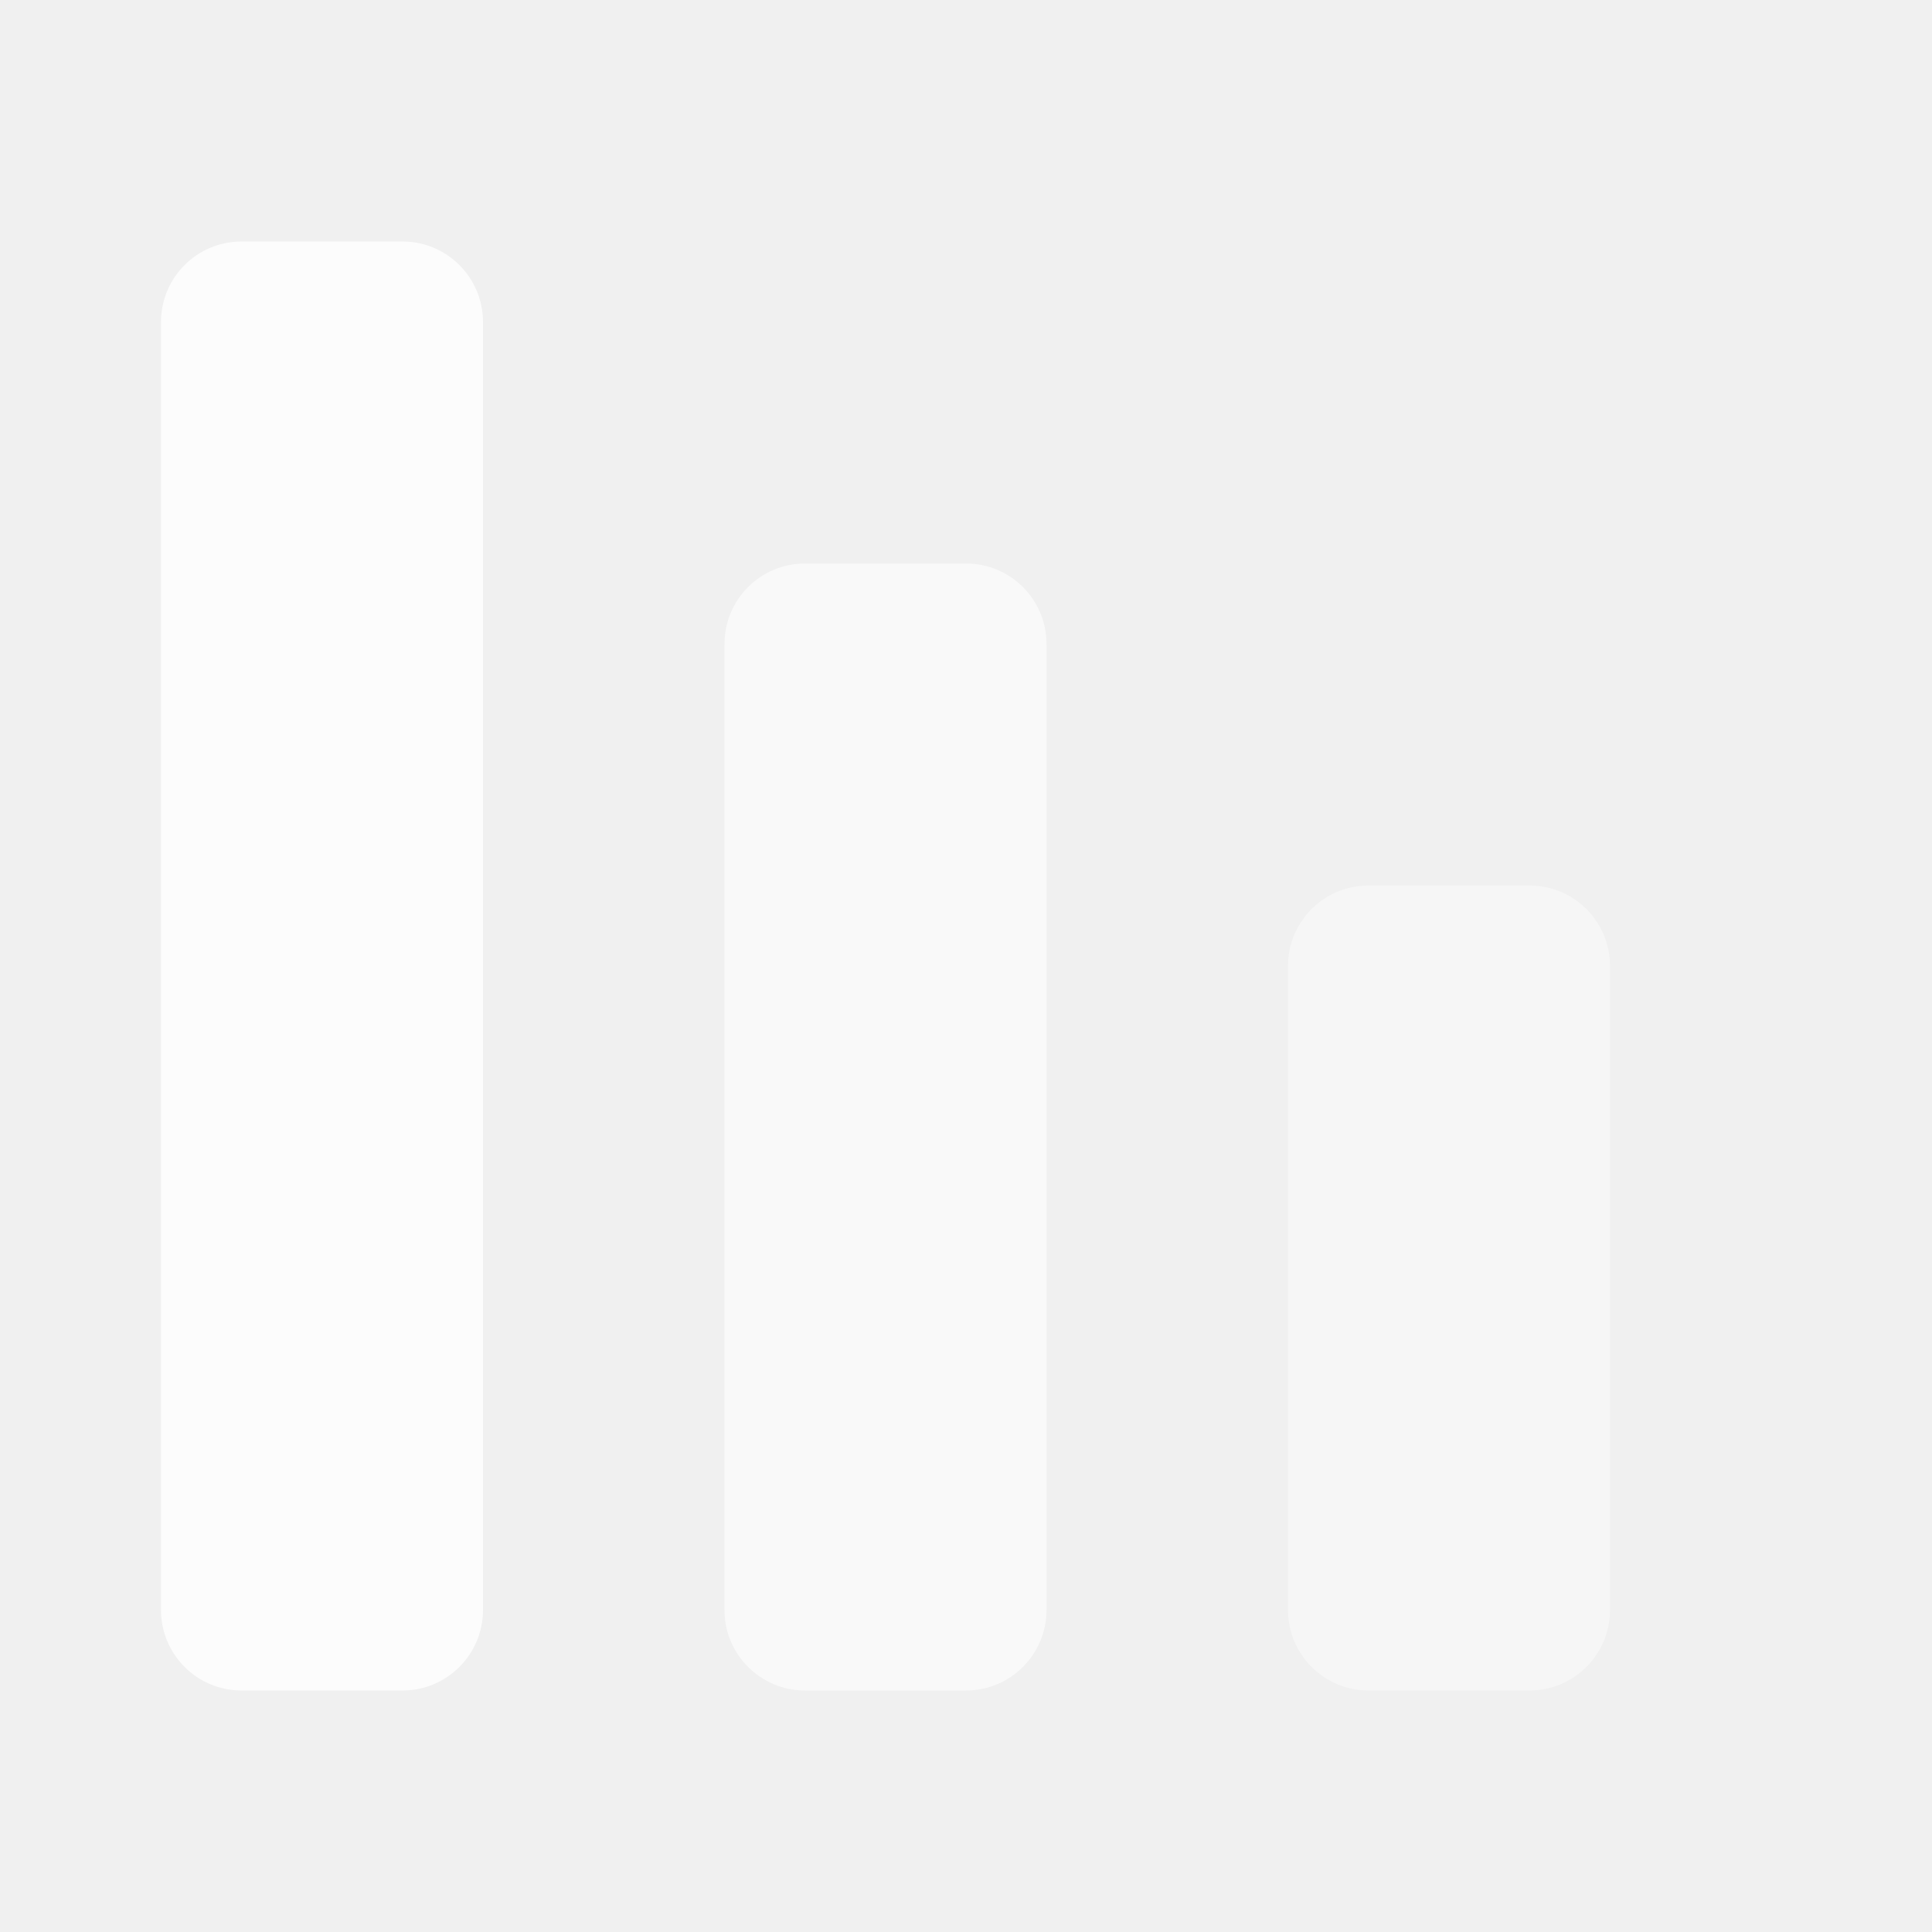
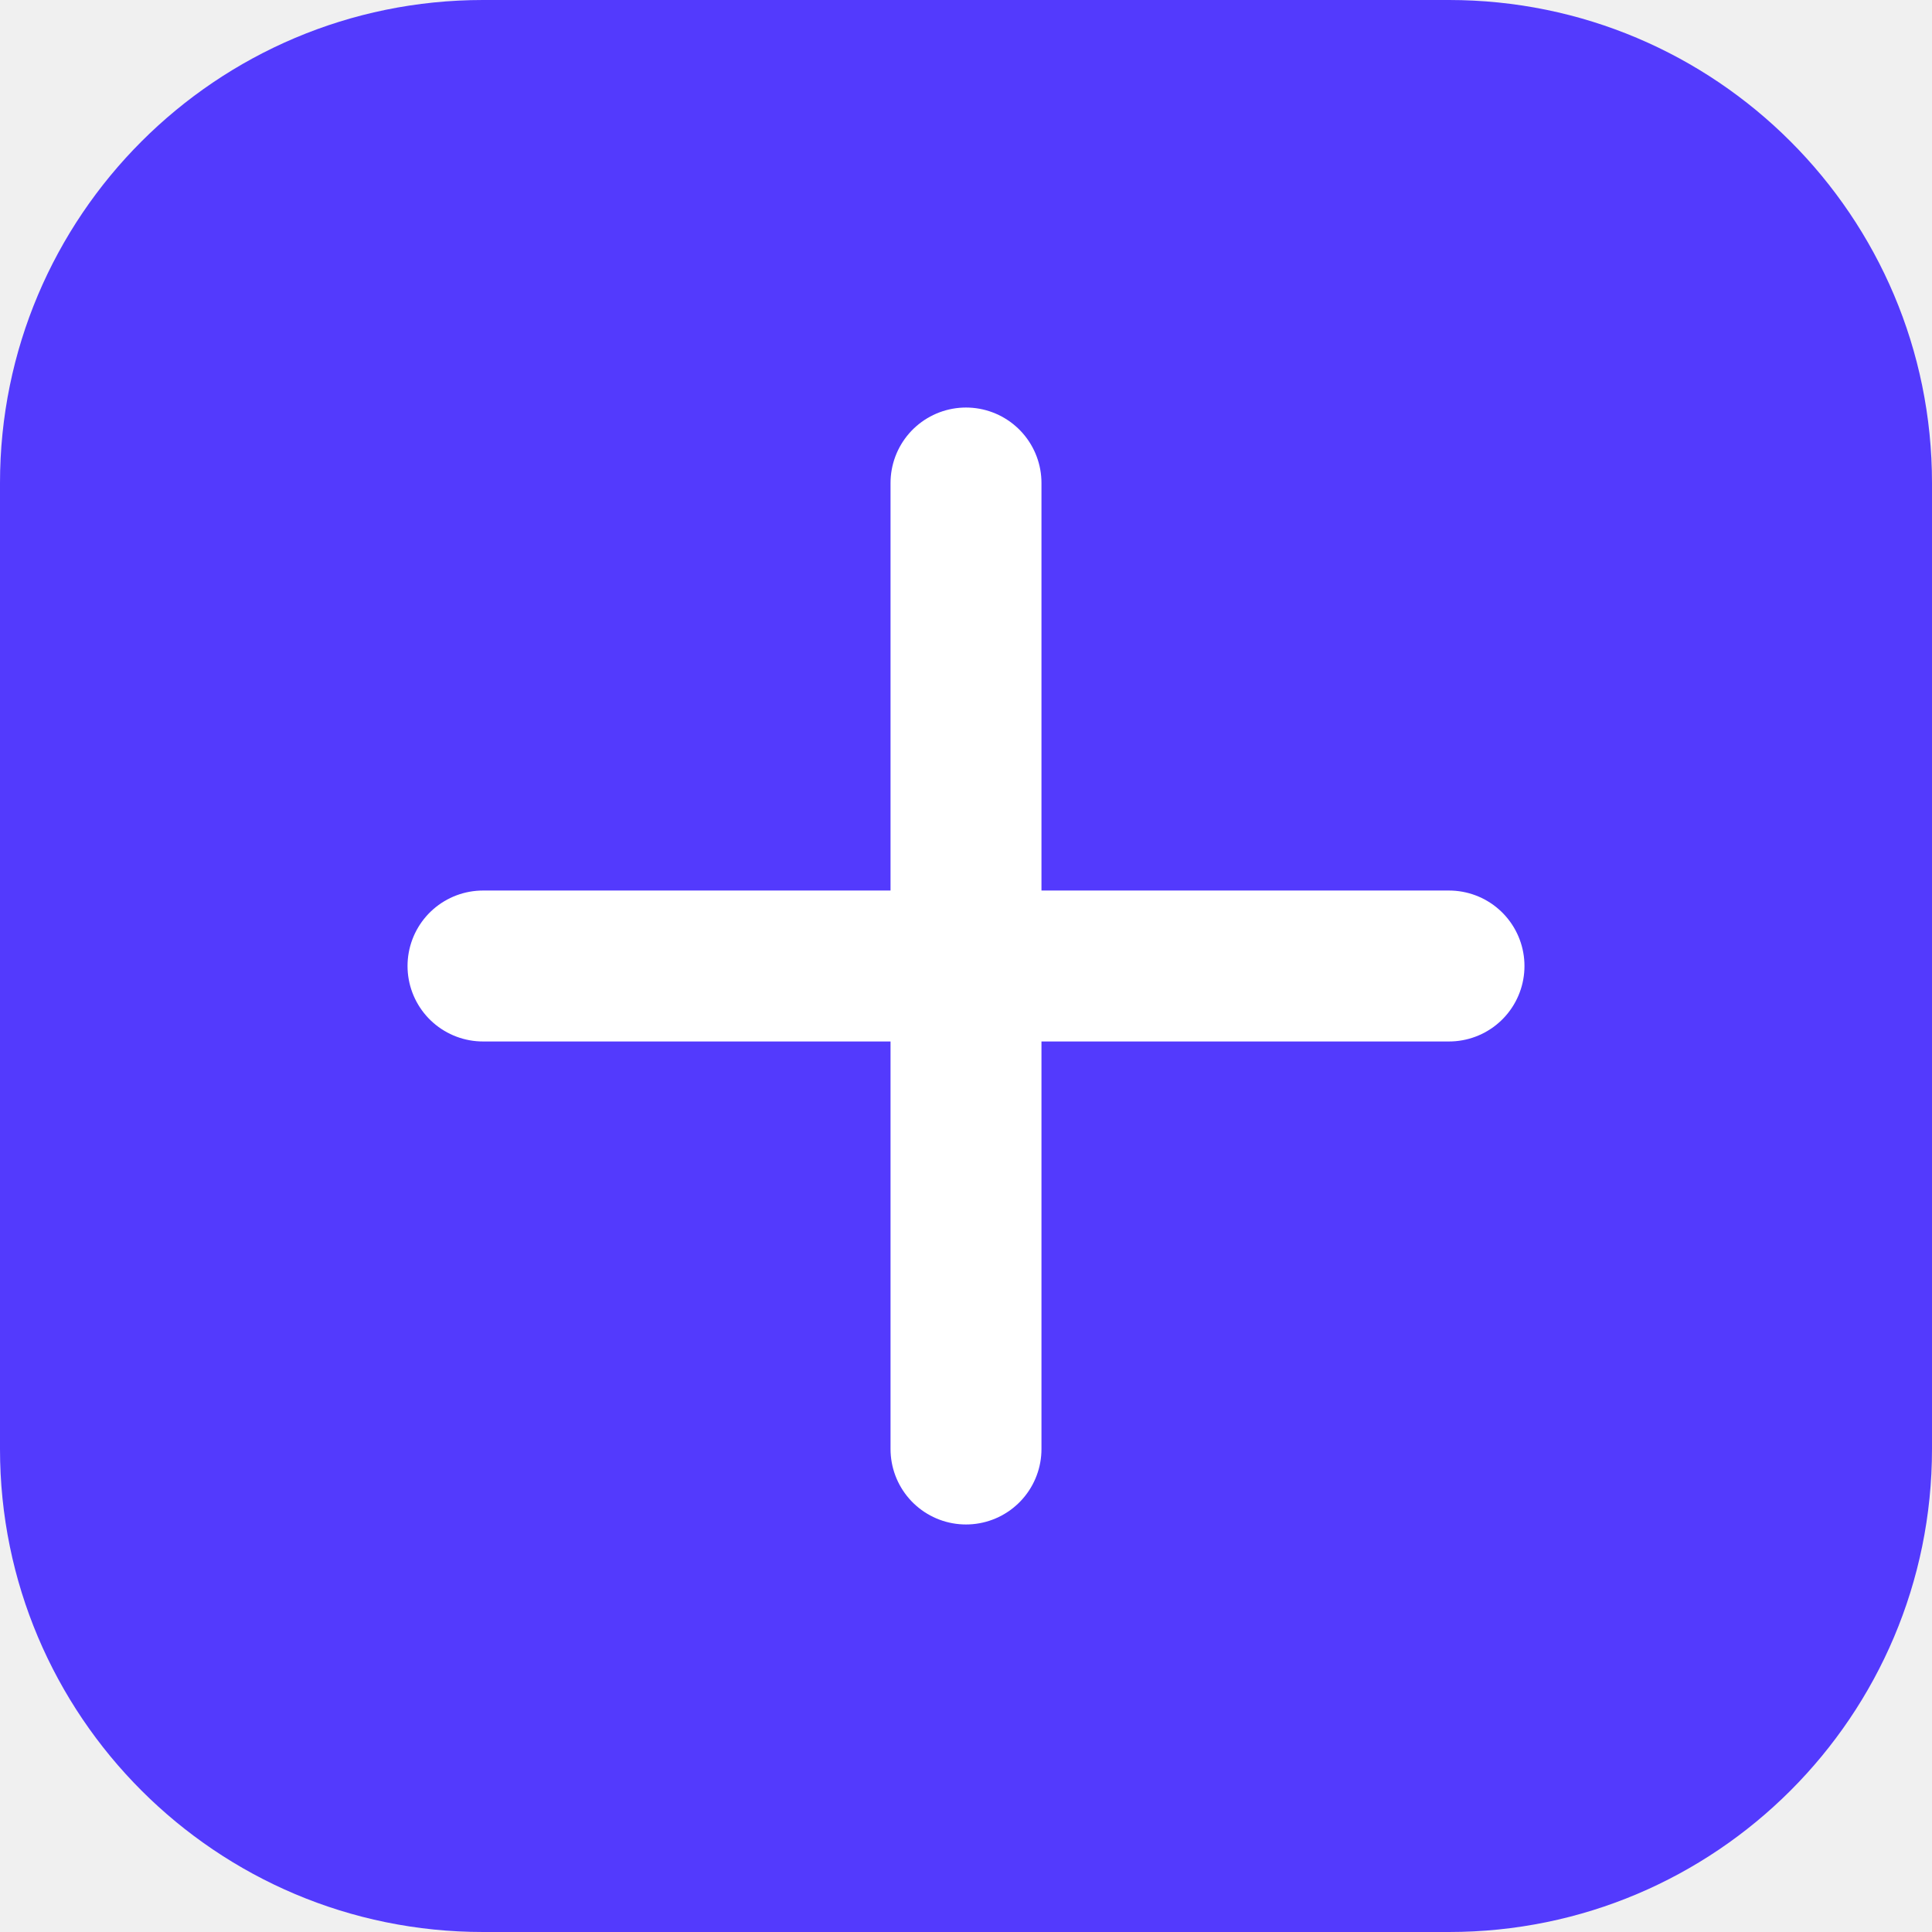
- <svg xmlns="http://www.w3.org/2000/svg" width="24" height="24" viewBox="0 0 24 24" fill="none">
-   <rect x="2" y="3" width="4" height="18" rx="1" fill="white" opacity="0.8" />
-   <rect x="9" y="7" width="4" height="14" rx="1" fill="white" opacity="0.6" />
-   <rect x="16" y="11" width="4" height="10" rx="1" fill="white" opacity="0.4" />
+ <svg xmlns="http://www.w3.org/2000/svg" width="32" height="32" viewBox="0 0 32 32" fill="none">
+   <rect width="32" height="32" rx="8" fill="#533afd" />
+   <path d="M8 16h16M16 8v16" stroke="white" stroke-width="2.5" stroke-linecap="round" />
</svg>
